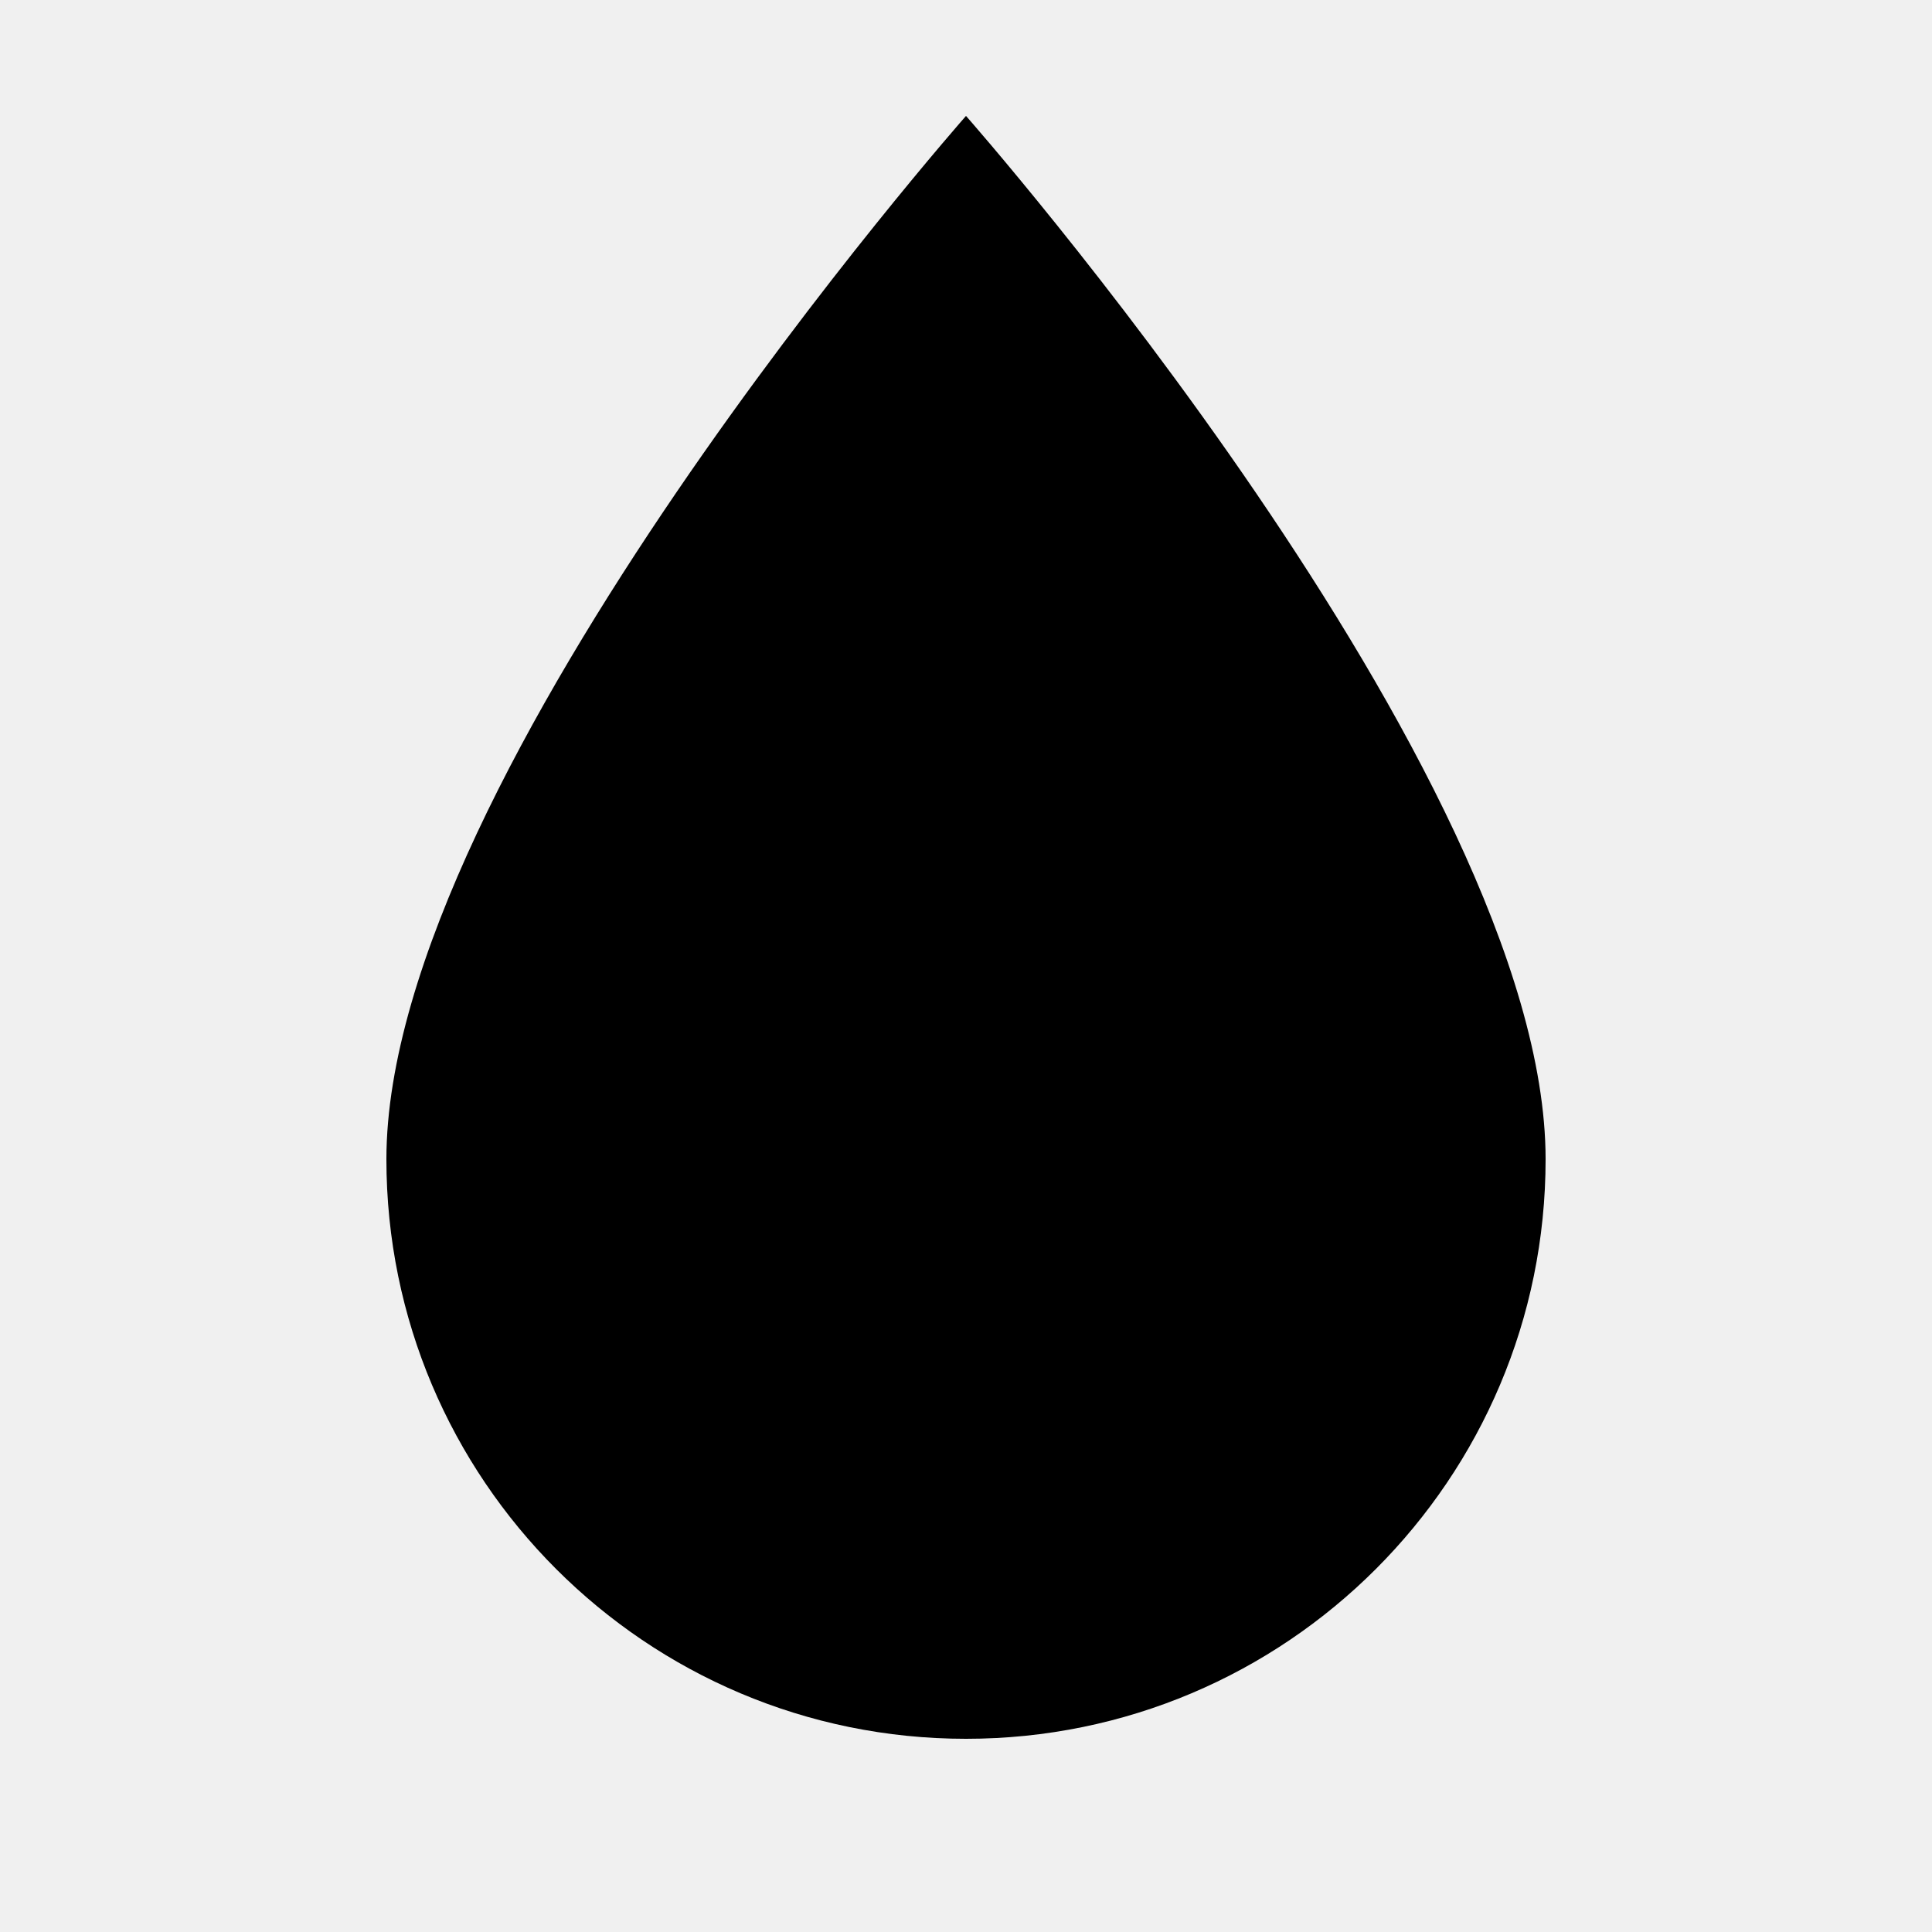
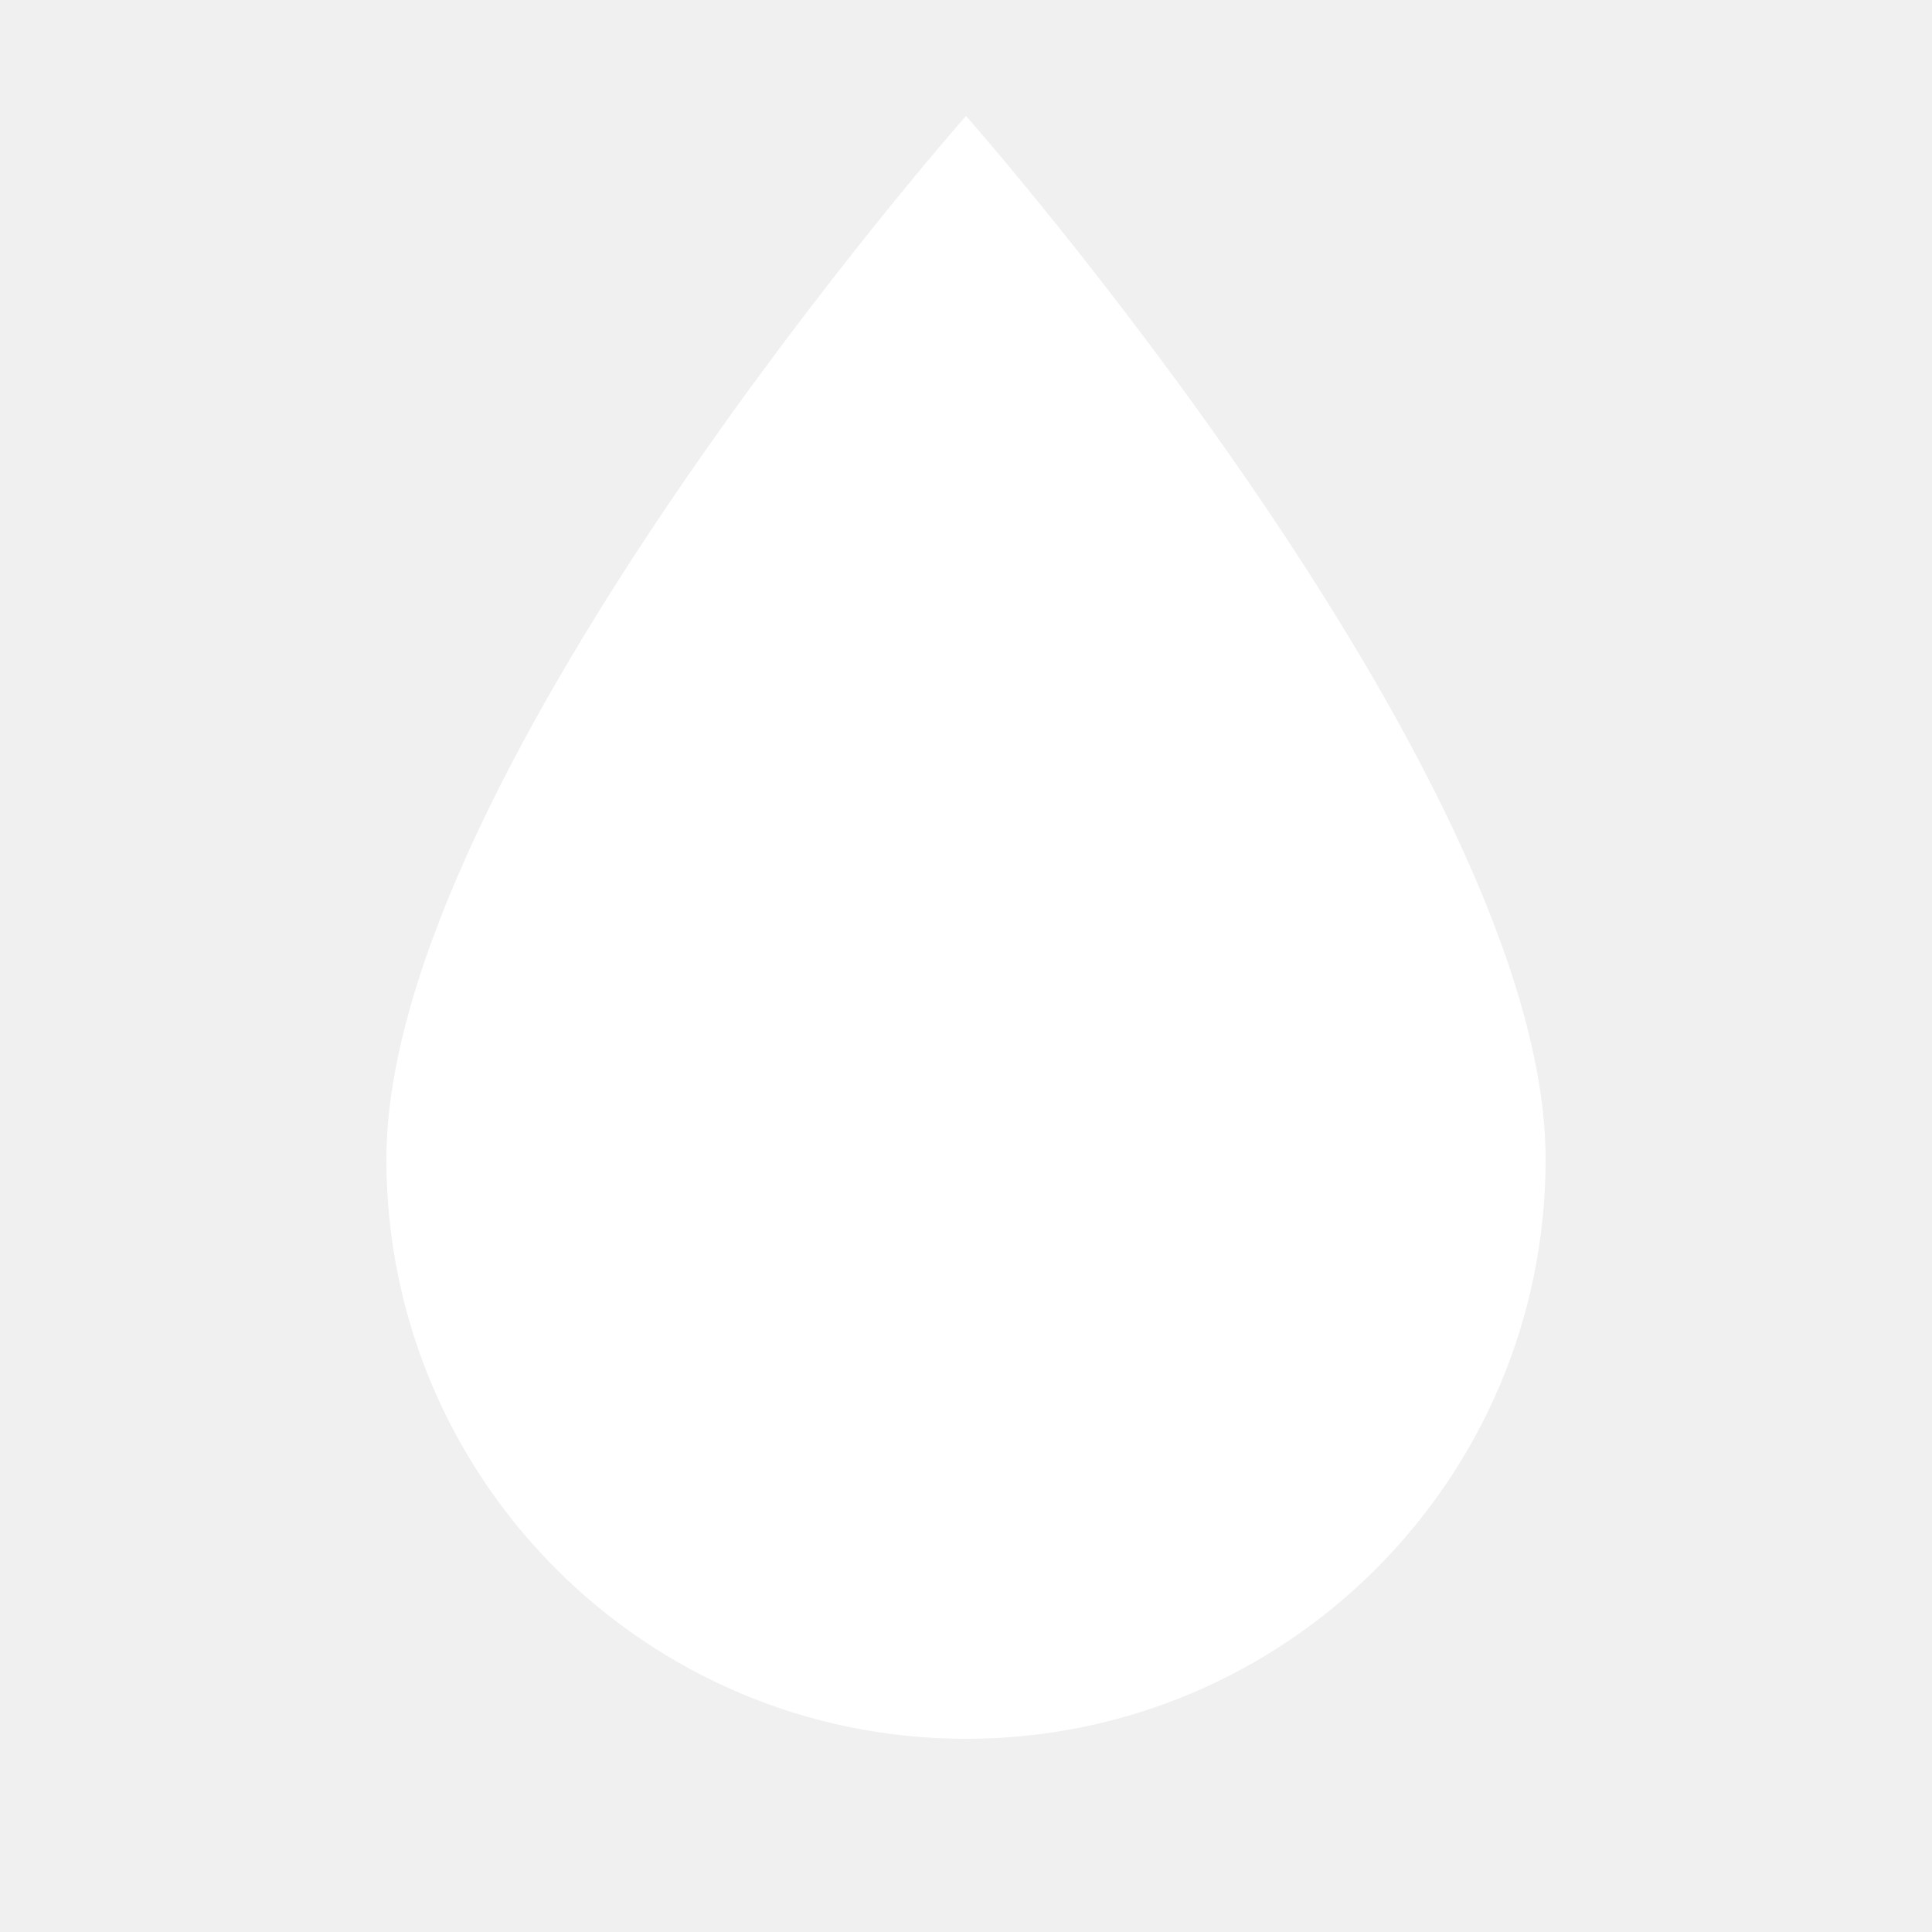
- <svg xmlns="http://www.w3.org/2000/svg" width="800px" height="800px" viewBox="2 2 20 20">
+ <svg xmlns="http://www.w3.org/2000/svg" fill="#FFFFFF" width="800px" height="800px" viewBox="2 2 20 20">
  <path d="M12,20a6,6,0,0,1-6-6c0-4,6-10.8,6-10.8S18,10,18,14A6,6,0,0,1,12,20Z" />
  <rect width="24" height="24" fill="none" />
</svg>
